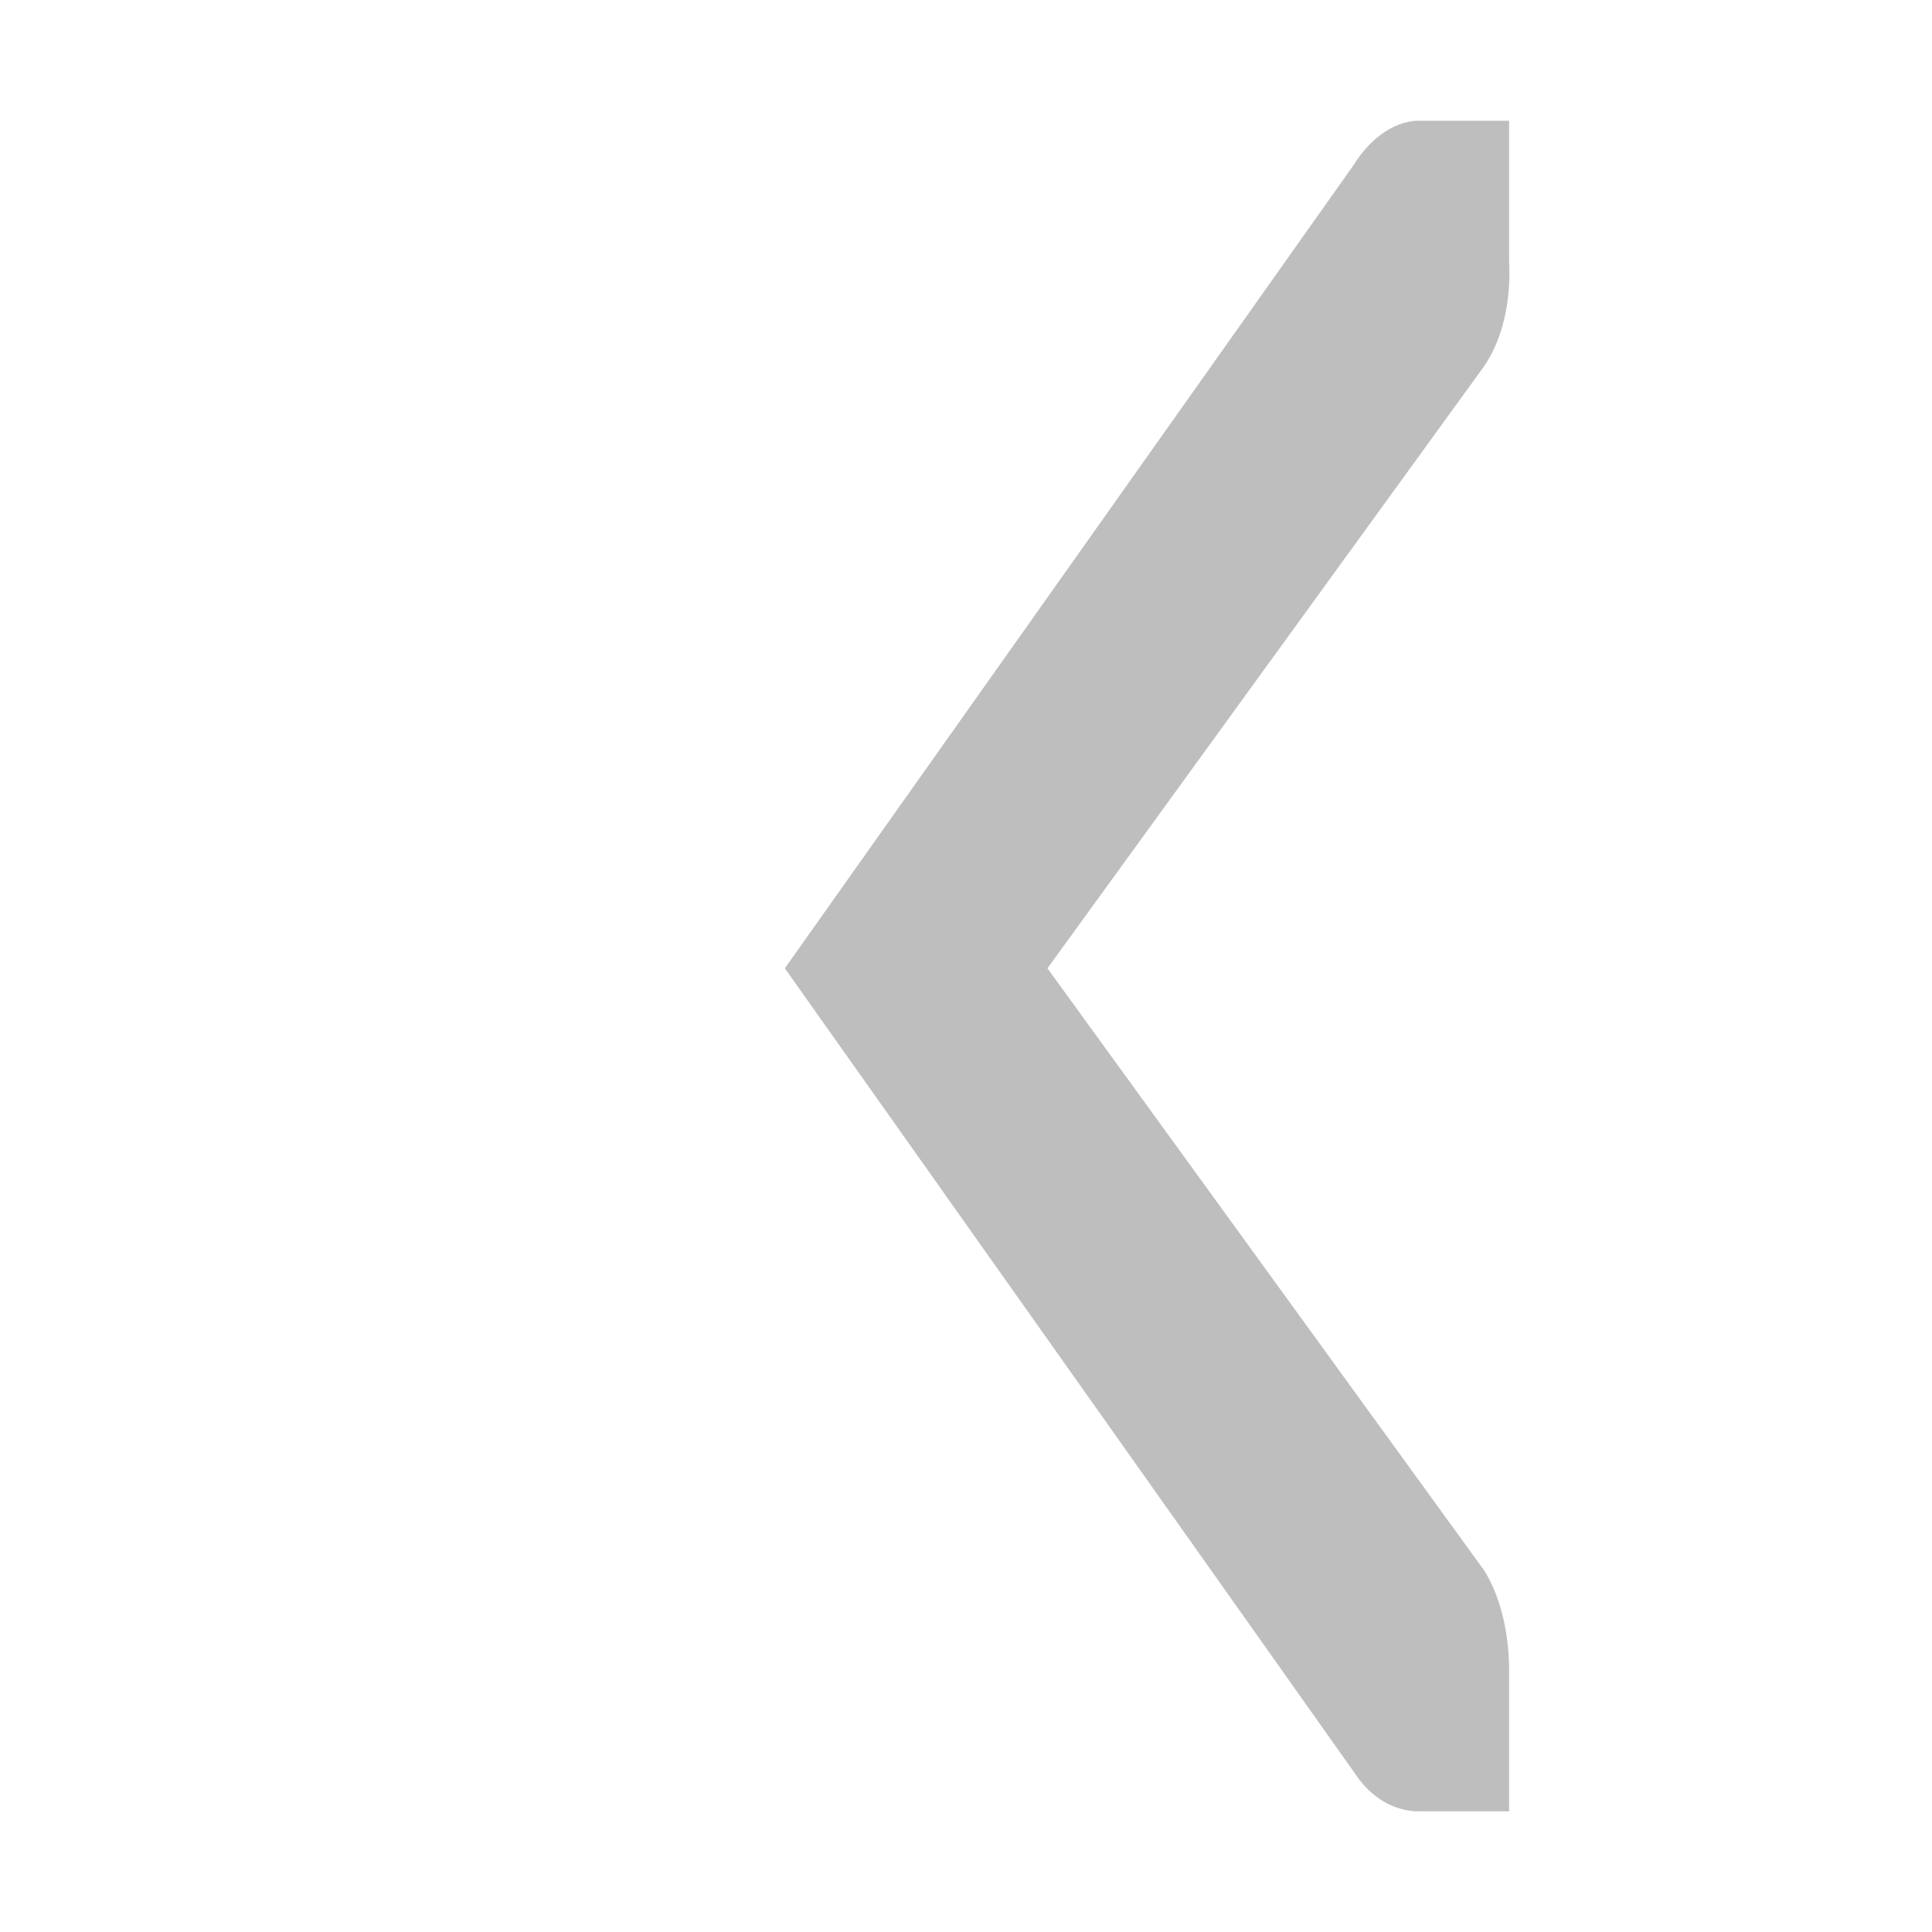
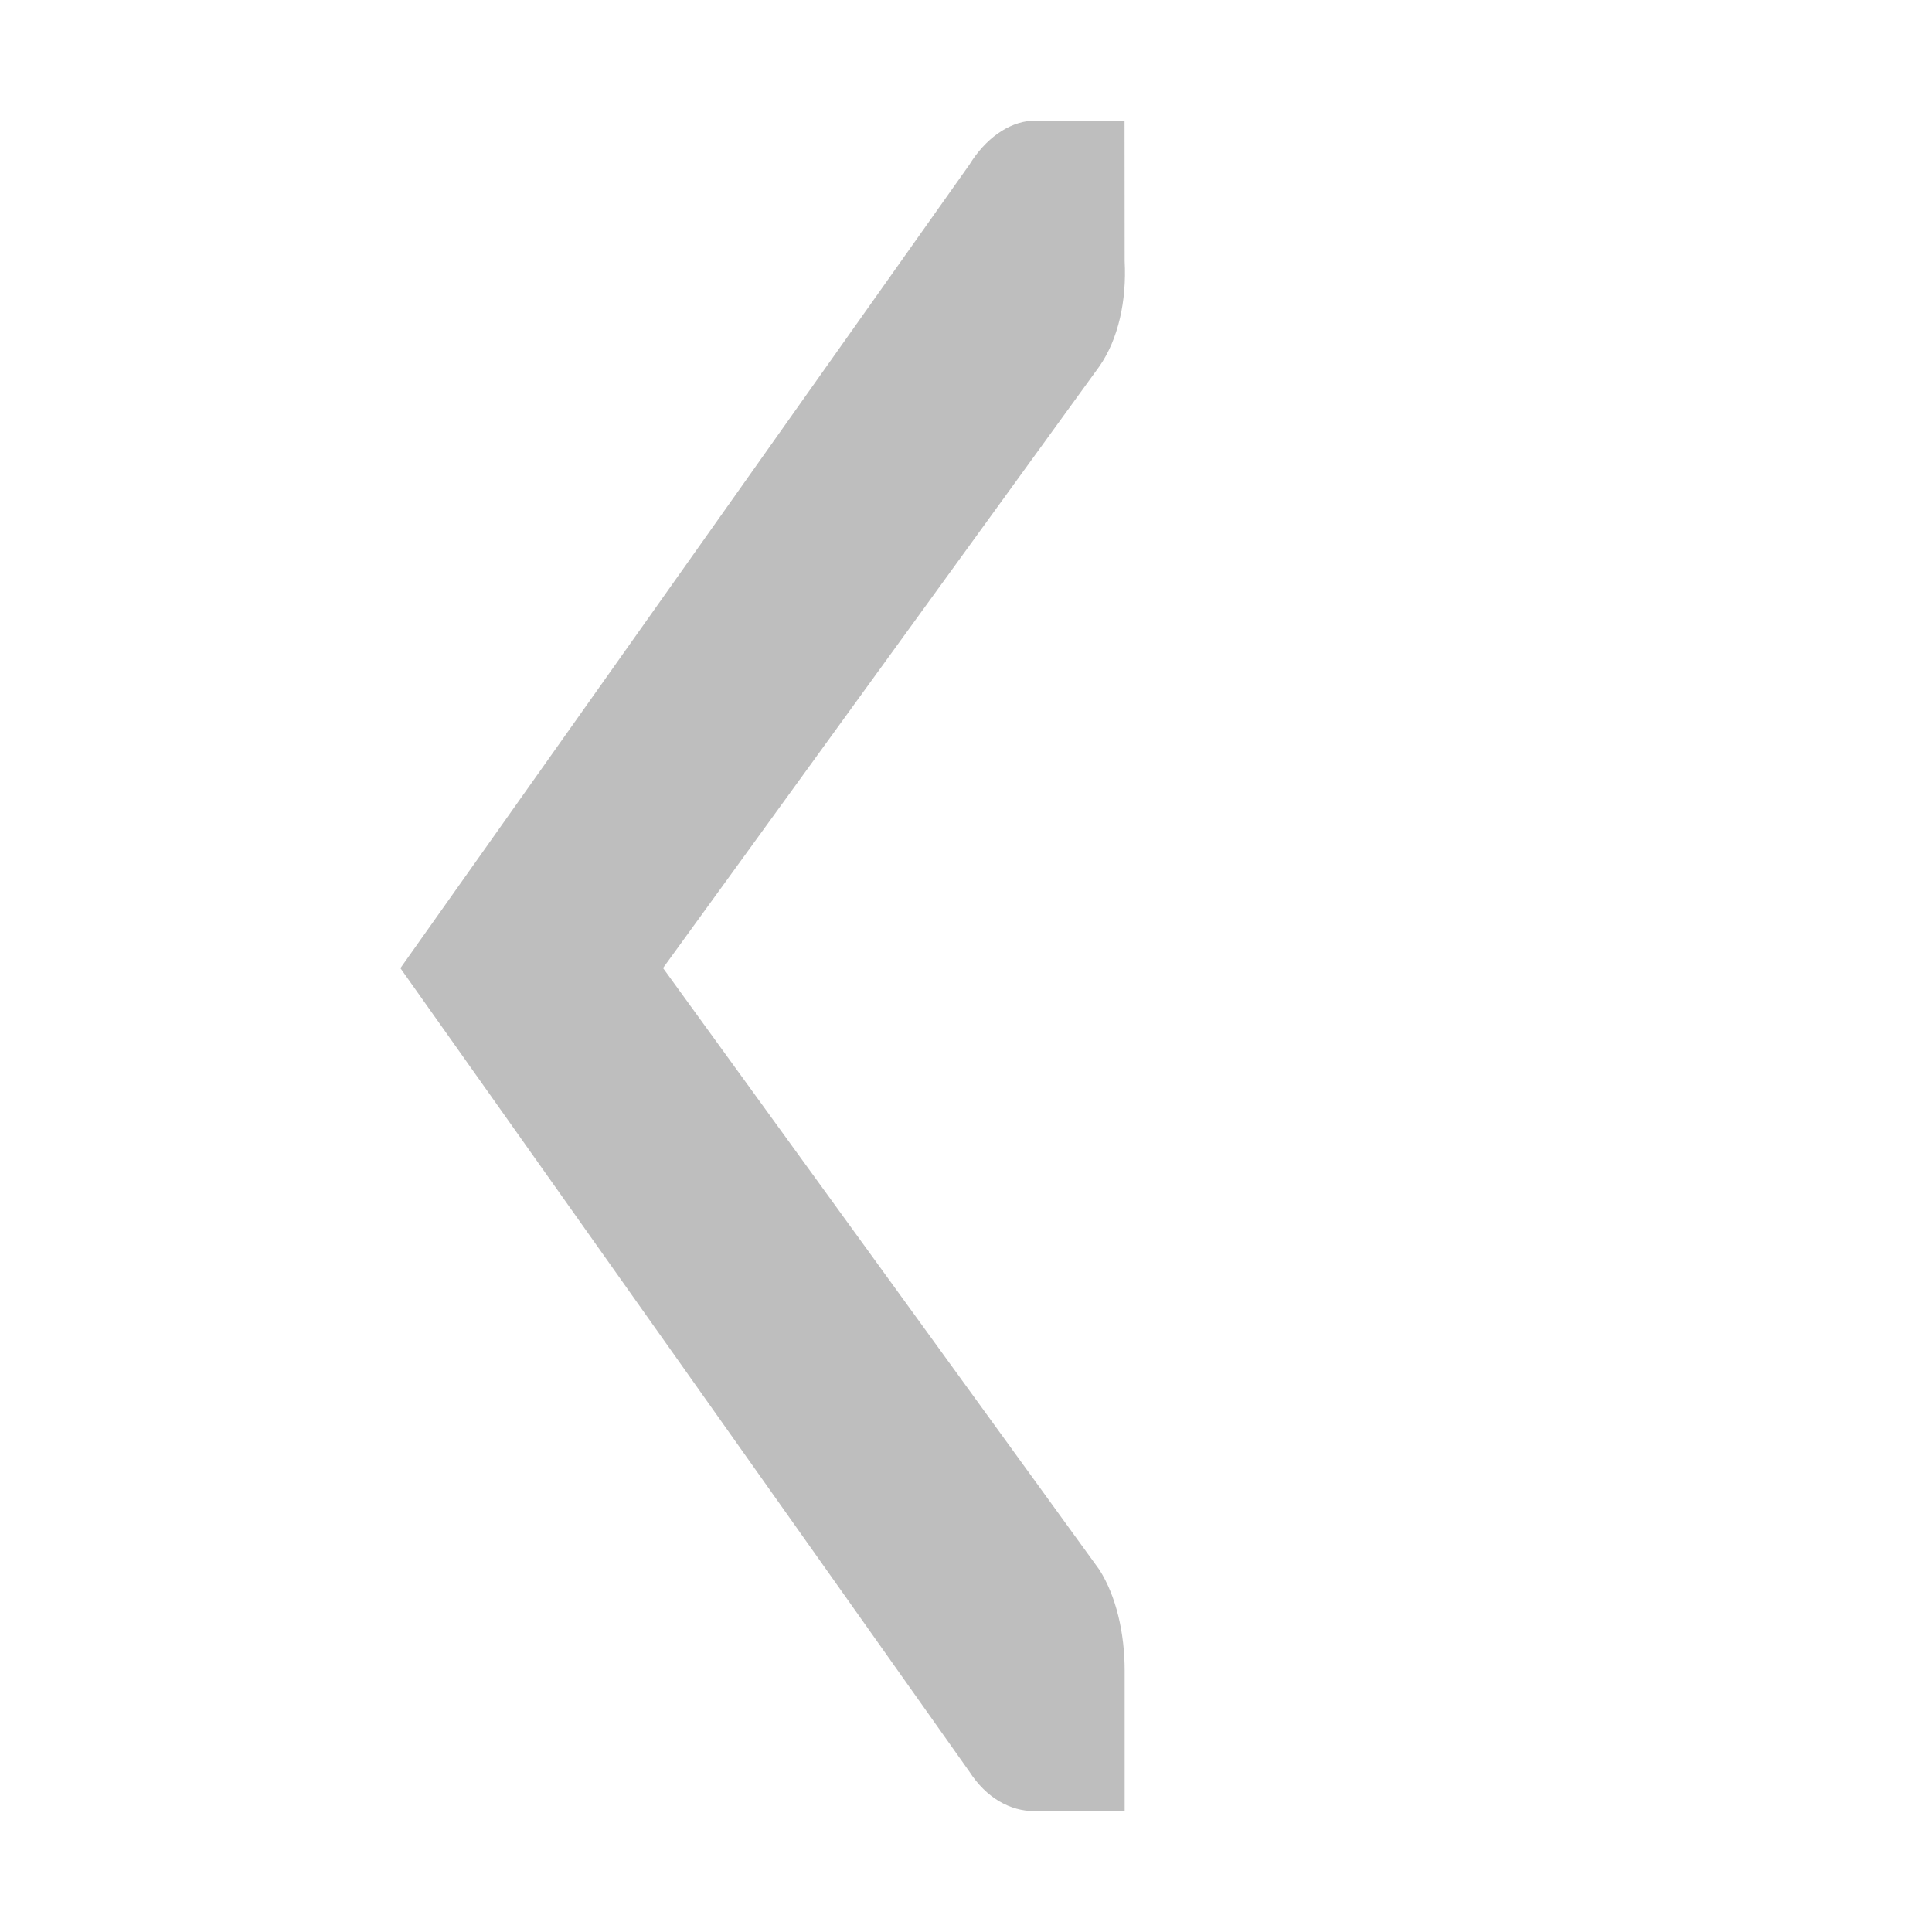
<svg xmlns="http://www.w3.org/2000/svg" height="16" viewBox="0 0 16 16" width="16">
-   <path d="m195.03 751v1c-.001.011.001.021-0.0.031-.011.255-.128.51-.313.688l-5.719 6.298-5.719-6.298c-.188-.188-.281-.453-.281-.719v-1h1c.265 0.0.531.093.719.281l4.281 4.829 4.281-4.829c.195-.211.469-.303.75-.281z" fill="#bebebe" transform="matrix(0 -1.16361 -.74817 0 574.3735 227.9391)" />
+   <path d="m9.313 1h-.748c-.008.001-.016-.001-.023 0-.191.013-.382.149-.514.364l-4.712 6.654 4.712 6.654c.141.219.339.327.538.327h.748v-1.164c-0-.309-.07-.617-.21-.836l-3.613-4.982 3.613-4.982c.158-.226.227-.546.21-.873z" fill="#bebebe" stroke-width=".933" />
</svg>
